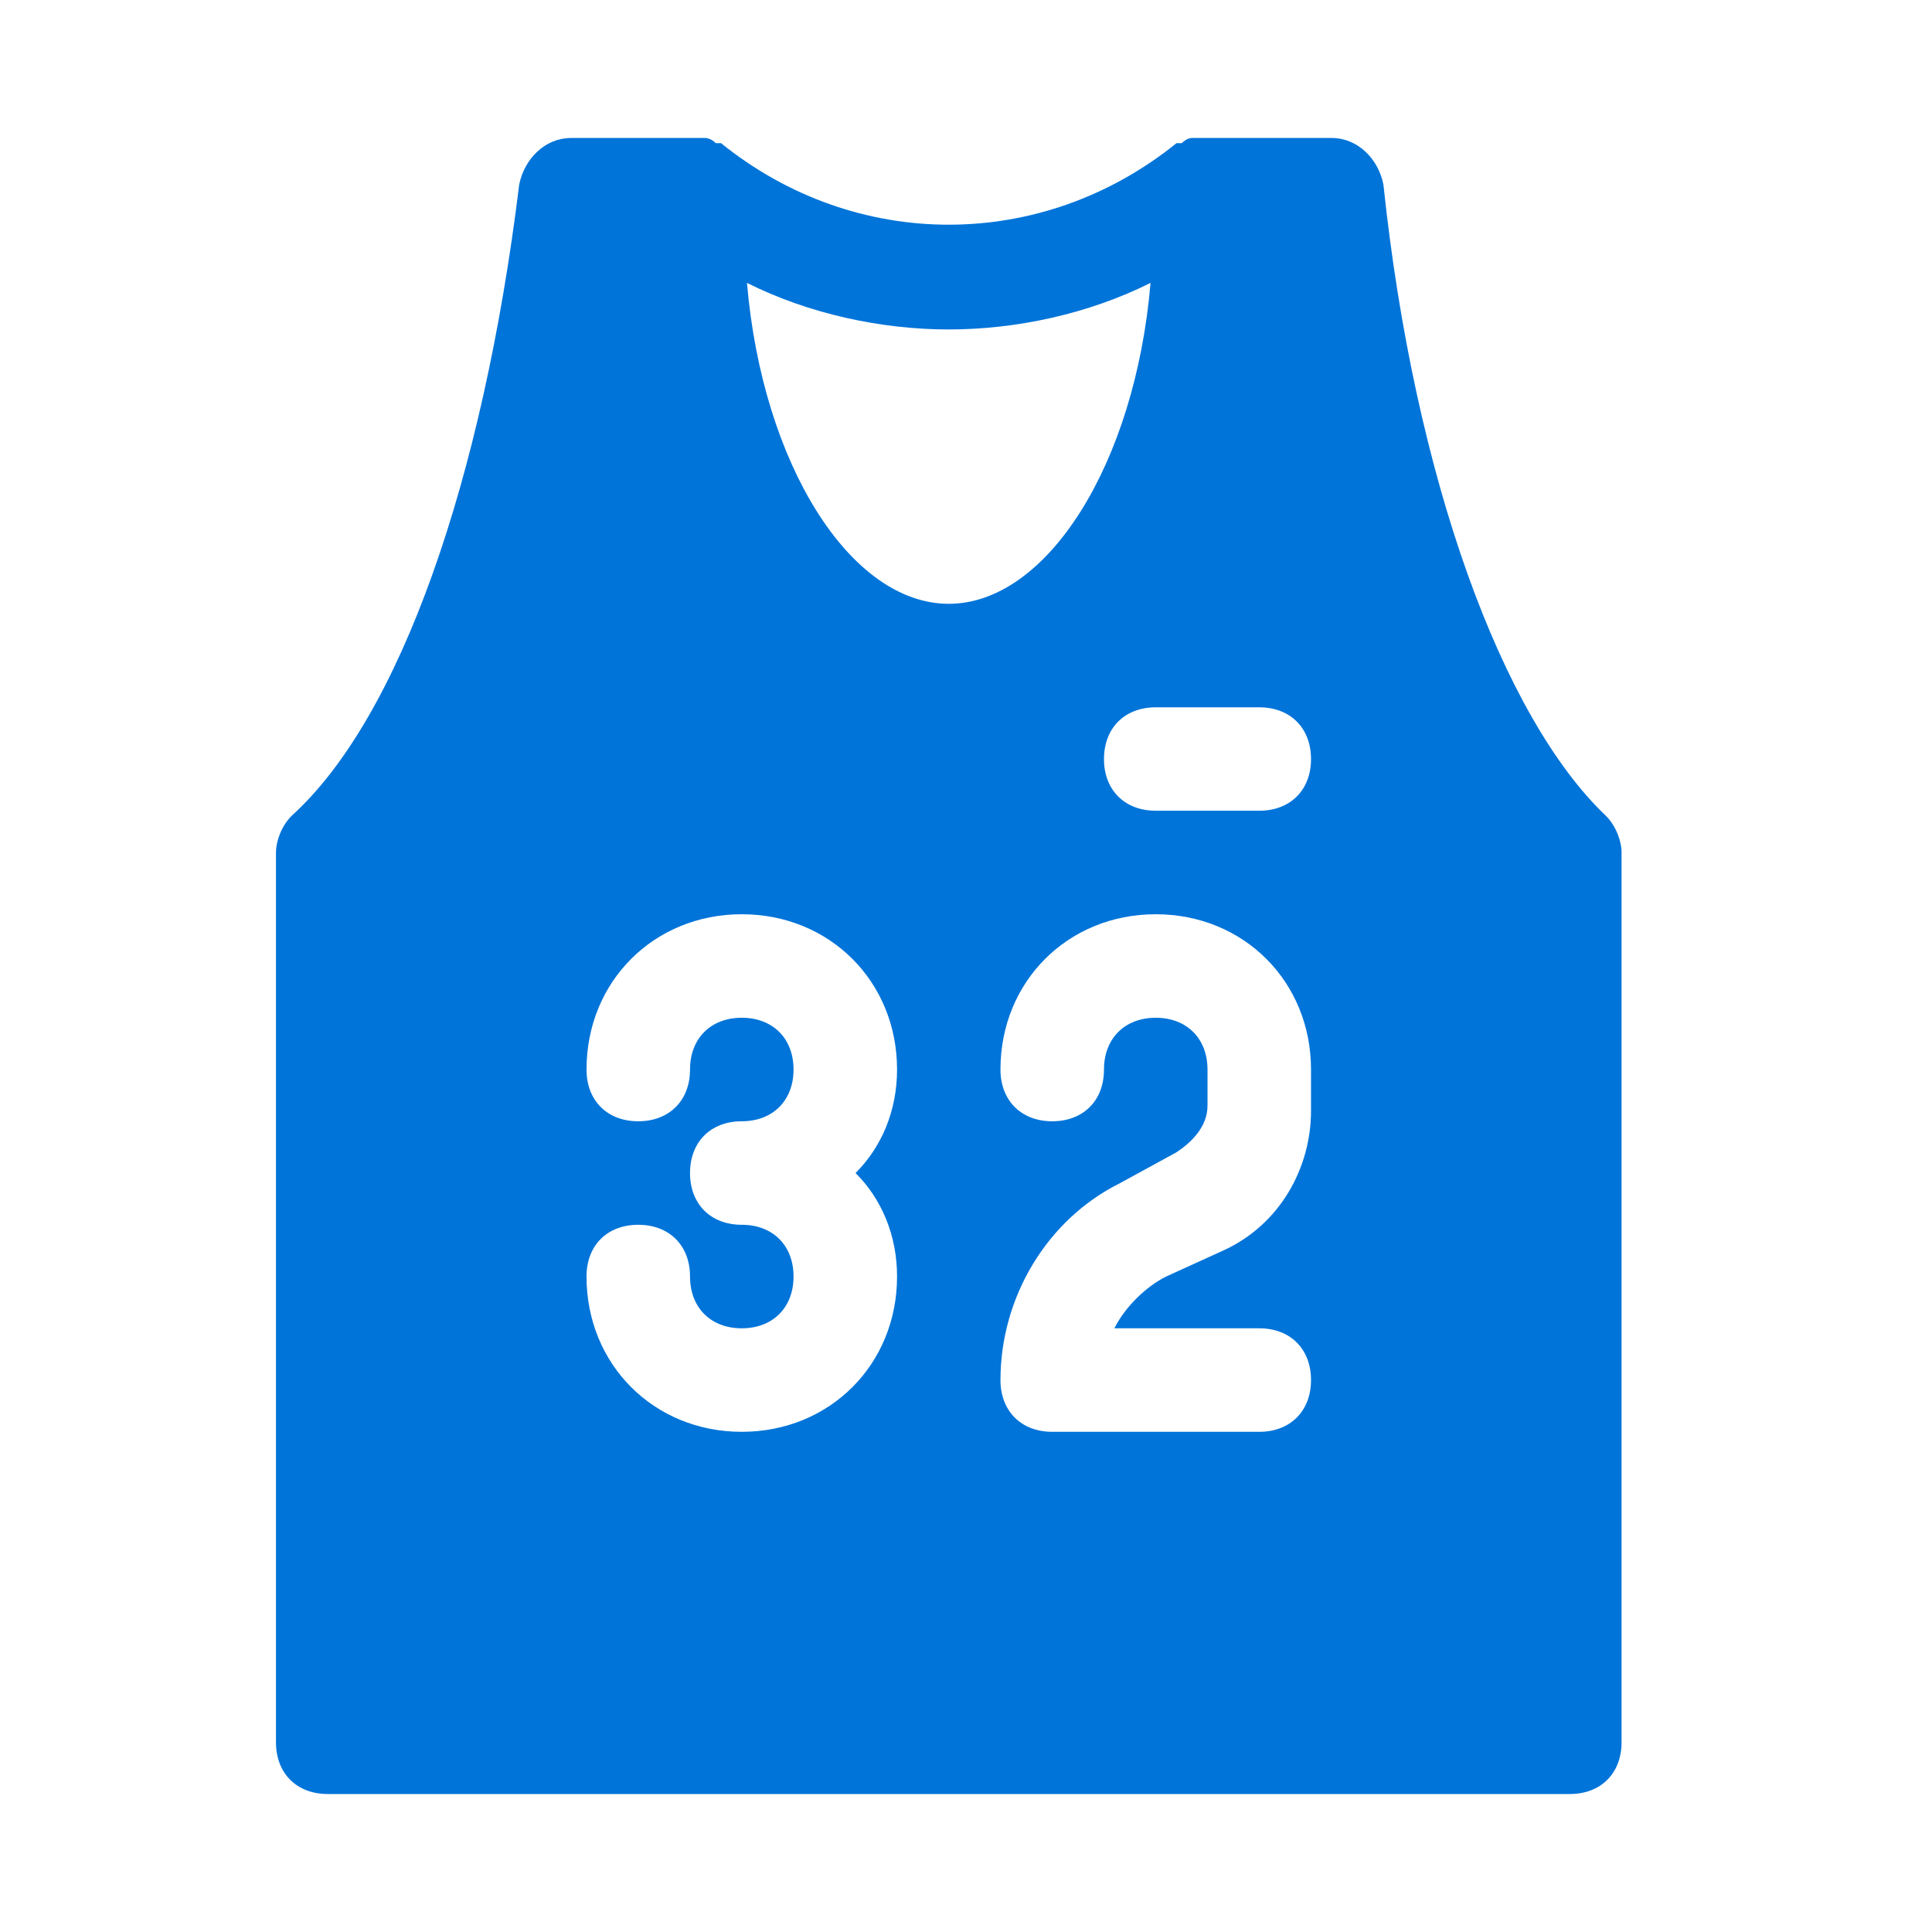
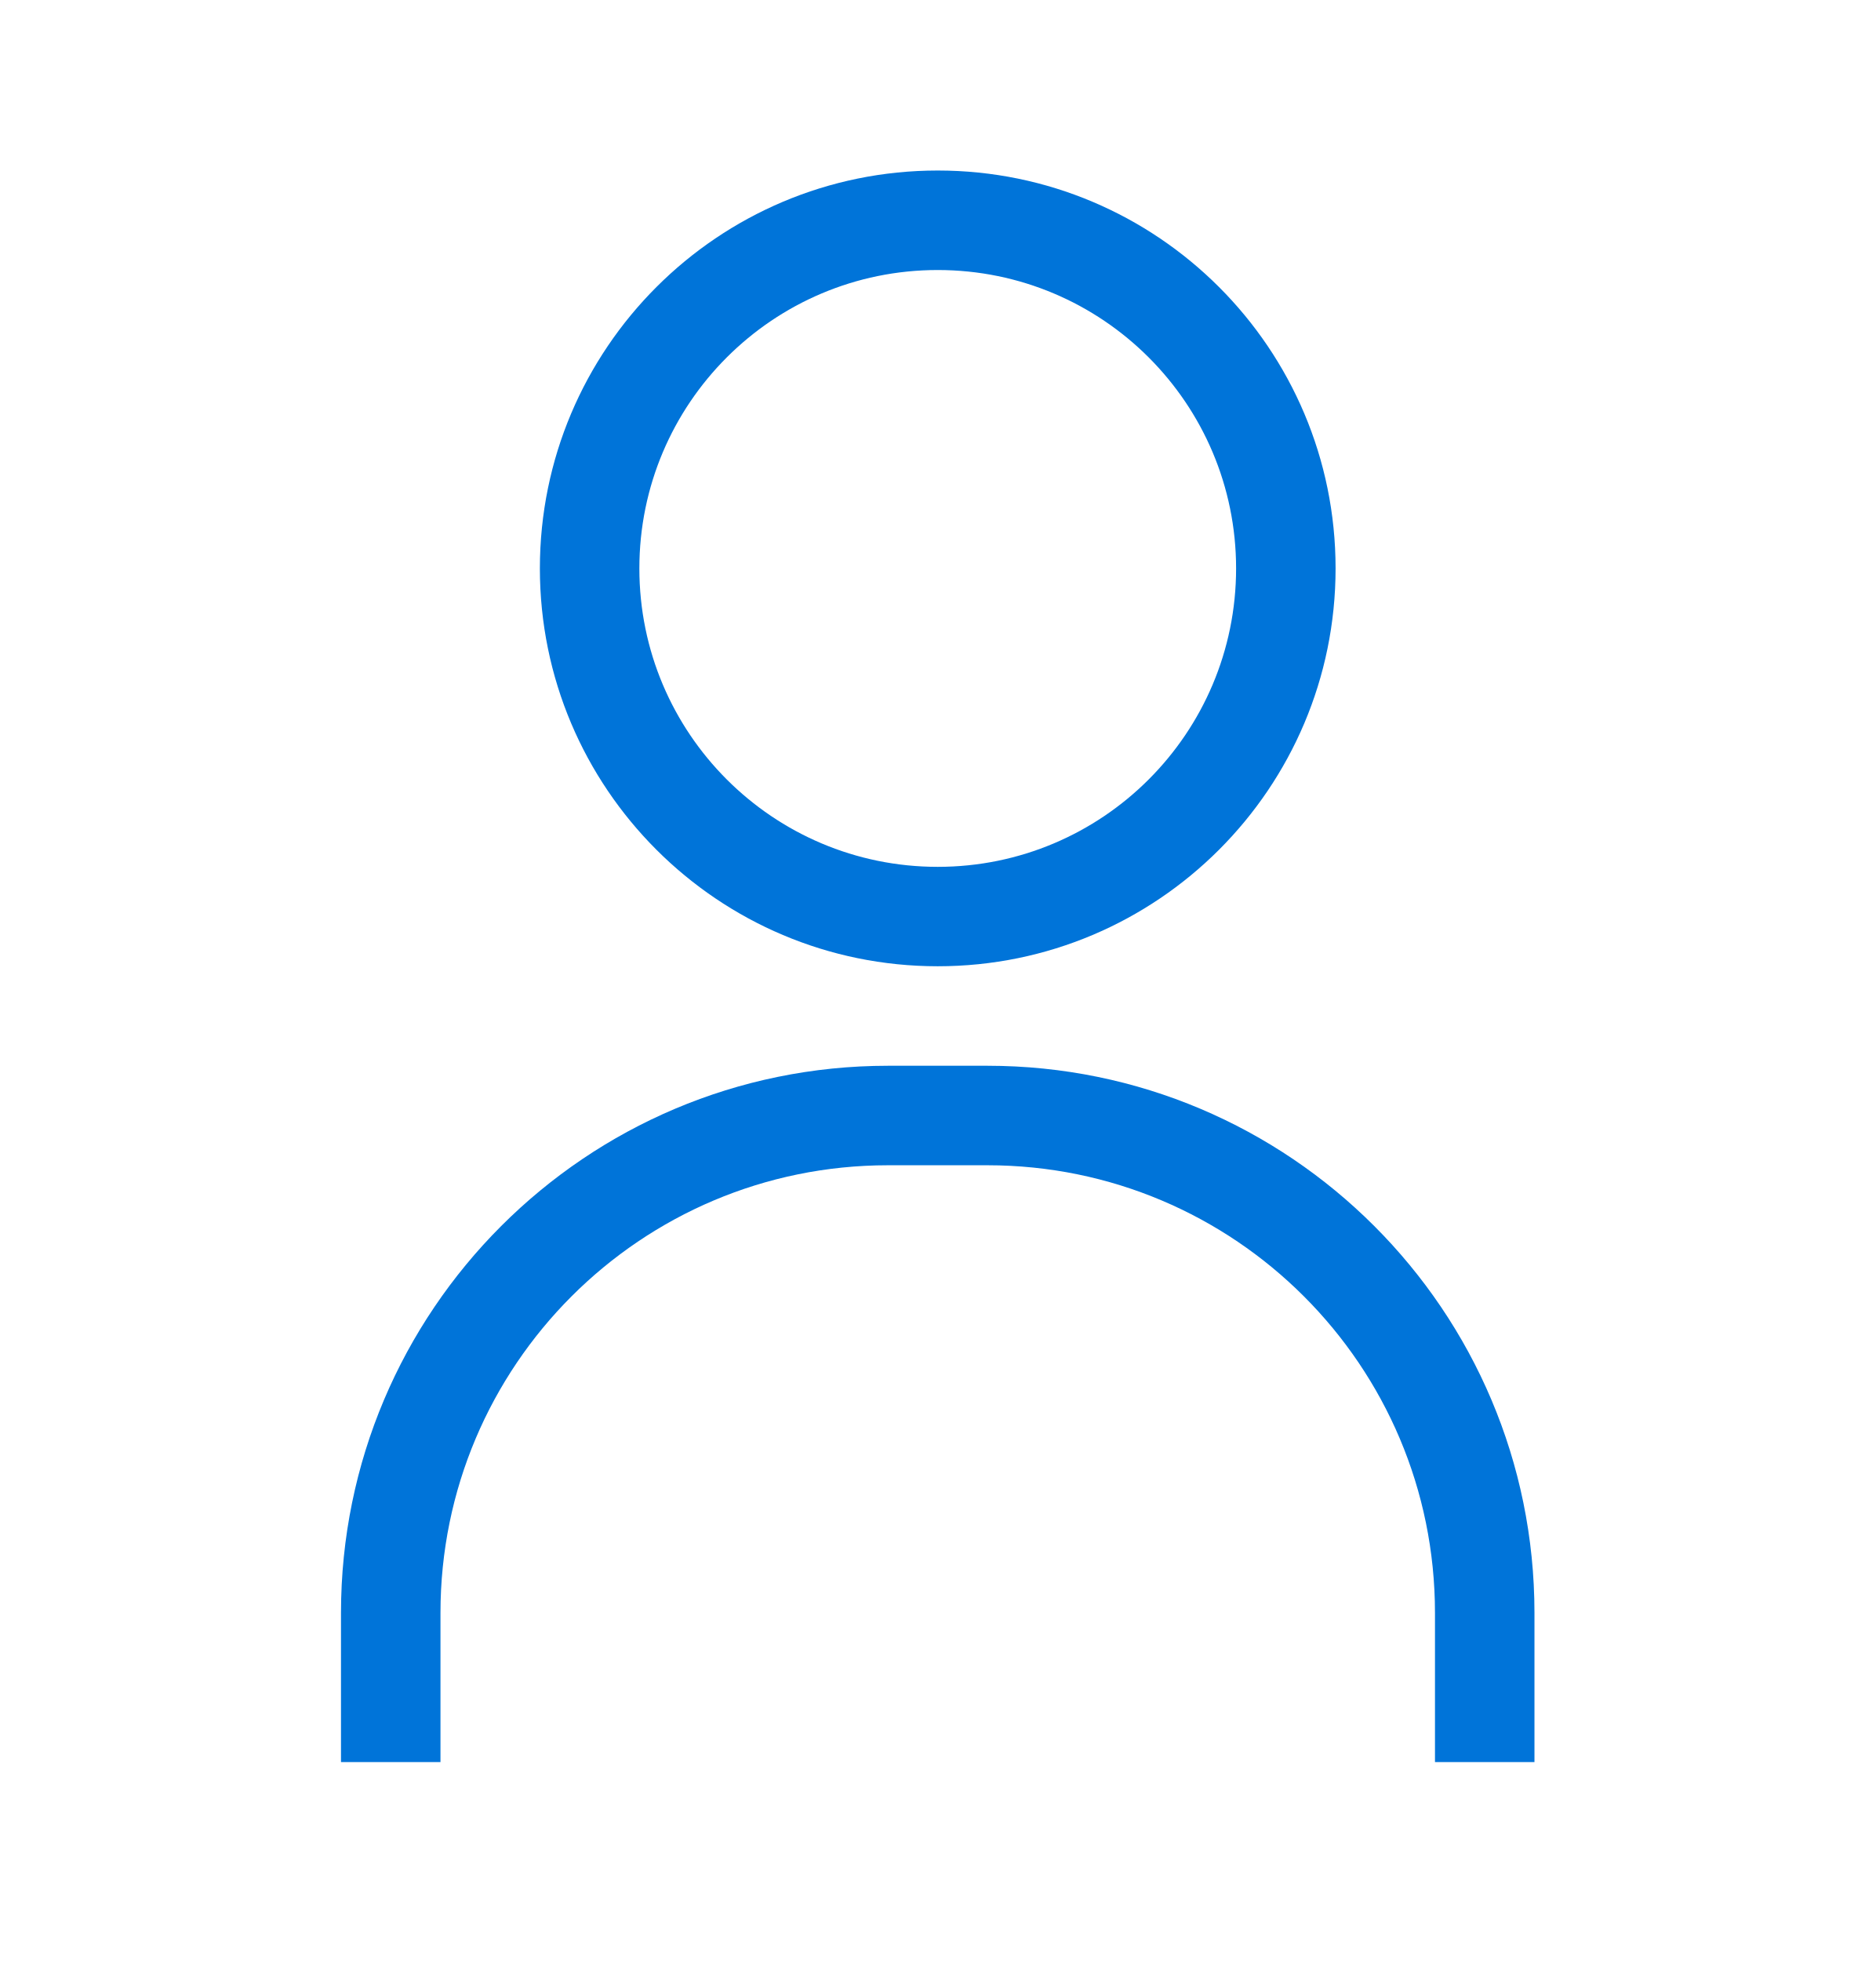
- <svg xmlns="http://www.w3.org/2000/svg" width="19" height="19" viewBox="0 0 19 19" fill="none">
-   <path d="M15.794 8.024C14.776 7.057 13.911 4.716 13.605 1.815C13.555 1.561 13.351 1.357 13.097 1.357H11.875H11.824C11.773 1.357 11.773 1.357 11.722 1.357C11.671 1.357 11.621 1.408 11.621 1.408C11.621 1.408 11.621 1.408 11.57 1.408C10.246 2.477 8.414 2.477 7.091 1.408C7.091 1.408 7.091 1.408 7.04 1.408C6.989 1.357 6.938 1.357 6.938 1.357C6.888 1.357 6.888 1.357 6.837 1.357H6.786H5.615C5.361 1.357 5.157 1.561 5.106 1.815C4.75 4.716 3.936 7.057 2.867 8.024C2.765 8.126 2.714 8.279 2.714 8.381V17.134C2.714 17.44 2.918 17.643 3.223 17.643H15.438C15.743 17.643 15.947 17.44 15.947 17.134V8.381C15.947 8.279 15.896 8.126 15.794 8.024ZM8.822 12.554C8.822 13.419 8.16 14.081 7.295 14.081C6.43 14.081 5.768 13.419 5.768 12.554C5.768 12.248 5.971 12.045 6.277 12.045C6.582 12.045 6.786 12.248 6.786 12.554C6.786 12.859 6.989 13.063 7.295 13.063C7.6 13.063 7.804 12.859 7.804 12.554C7.804 12.248 7.6 12.045 7.295 12.045C6.989 12.045 6.786 11.841 6.786 11.536C6.786 11.231 6.989 11.027 7.295 11.027C7.6 11.027 7.804 10.823 7.804 10.518C7.804 10.213 7.6 10.009 7.295 10.009C6.989 10.009 6.786 10.213 6.786 10.518C6.786 10.823 6.582 11.027 6.277 11.027C5.971 11.027 5.768 10.823 5.768 10.518C5.768 9.653 6.43 8.991 7.295 8.991C8.16 8.991 8.822 9.653 8.822 10.518C8.822 10.925 8.669 11.281 8.414 11.536C8.669 11.79 8.822 12.147 8.822 12.554ZM7.346 2.782C7.956 3.088 8.669 3.24 9.33 3.24C9.992 3.24 10.704 3.088 11.315 2.782C11.163 4.564 10.297 5.938 9.33 5.938C8.363 5.938 7.498 4.564 7.346 2.782ZM12.893 10.925C12.893 11.485 12.588 12.045 12.028 12.299L11.468 12.554C11.264 12.656 11.061 12.859 10.959 13.063H12.384C12.689 13.063 12.893 13.266 12.893 13.572C12.893 13.877 12.689 14.081 12.384 14.081H10.348C10.043 14.081 9.839 13.877 9.839 13.572C9.839 12.757 10.297 11.994 11.01 11.638L11.57 11.332C11.722 11.231 11.875 11.078 11.875 10.874V10.518C11.875 10.213 11.671 10.009 11.366 10.009C11.061 10.009 10.857 10.213 10.857 10.518C10.857 10.823 10.654 11.027 10.348 11.027C10.043 11.027 9.839 10.823 9.839 10.518C9.839 9.653 10.501 8.991 11.366 8.991C12.231 8.991 12.893 9.653 12.893 10.518V10.925ZM12.384 7.973H11.366C11.061 7.973 10.857 7.77 10.857 7.465C10.857 7.159 11.061 6.956 11.366 6.956H12.384C12.689 6.956 12.893 7.159 12.893 7.465C12.893 7.77 12.689 7.973 12.384 7.973Z" fill="#0074D9" />
+ <svg xmlns="http://www.w3.org/2000/svg" width="22" height="23" viewBox="0 0 22 23" fill="none">
+   <path fill-rule="evenodd" clip-rule="evenodd" d="M11 3.167C9.067 3.167 7.5 4.734 7.5 6.667C7.5 8.6 9.067 10.167 11 10.167C12.933 10.167 14.5 8.6 14.5 6.667C14.5 4.734 12.933 3.167 11 3.167ZM6.333 6.667C6.333 4.089 8.423 2 11 2C13.577 2 15.667 4.089 15.667 6.667C15.667 9.244 13.577 11.333 11 11.333C8.423 11.333 6.333 9.244 6.333 6.667ZM4 18.917C4 15.373 6.873 12.5 10.417 12.5H11.583C15.127 12.5 18 15.373 18 18.917V20.667H16.833V18.917C16.833 16.017 14.483 13.667 11.583 13.667H10.417C7.517 13.667 5.167 16.017 5.167 18.917V20.667H4V18.917Z" fill="#0074D9" />
</svg>
